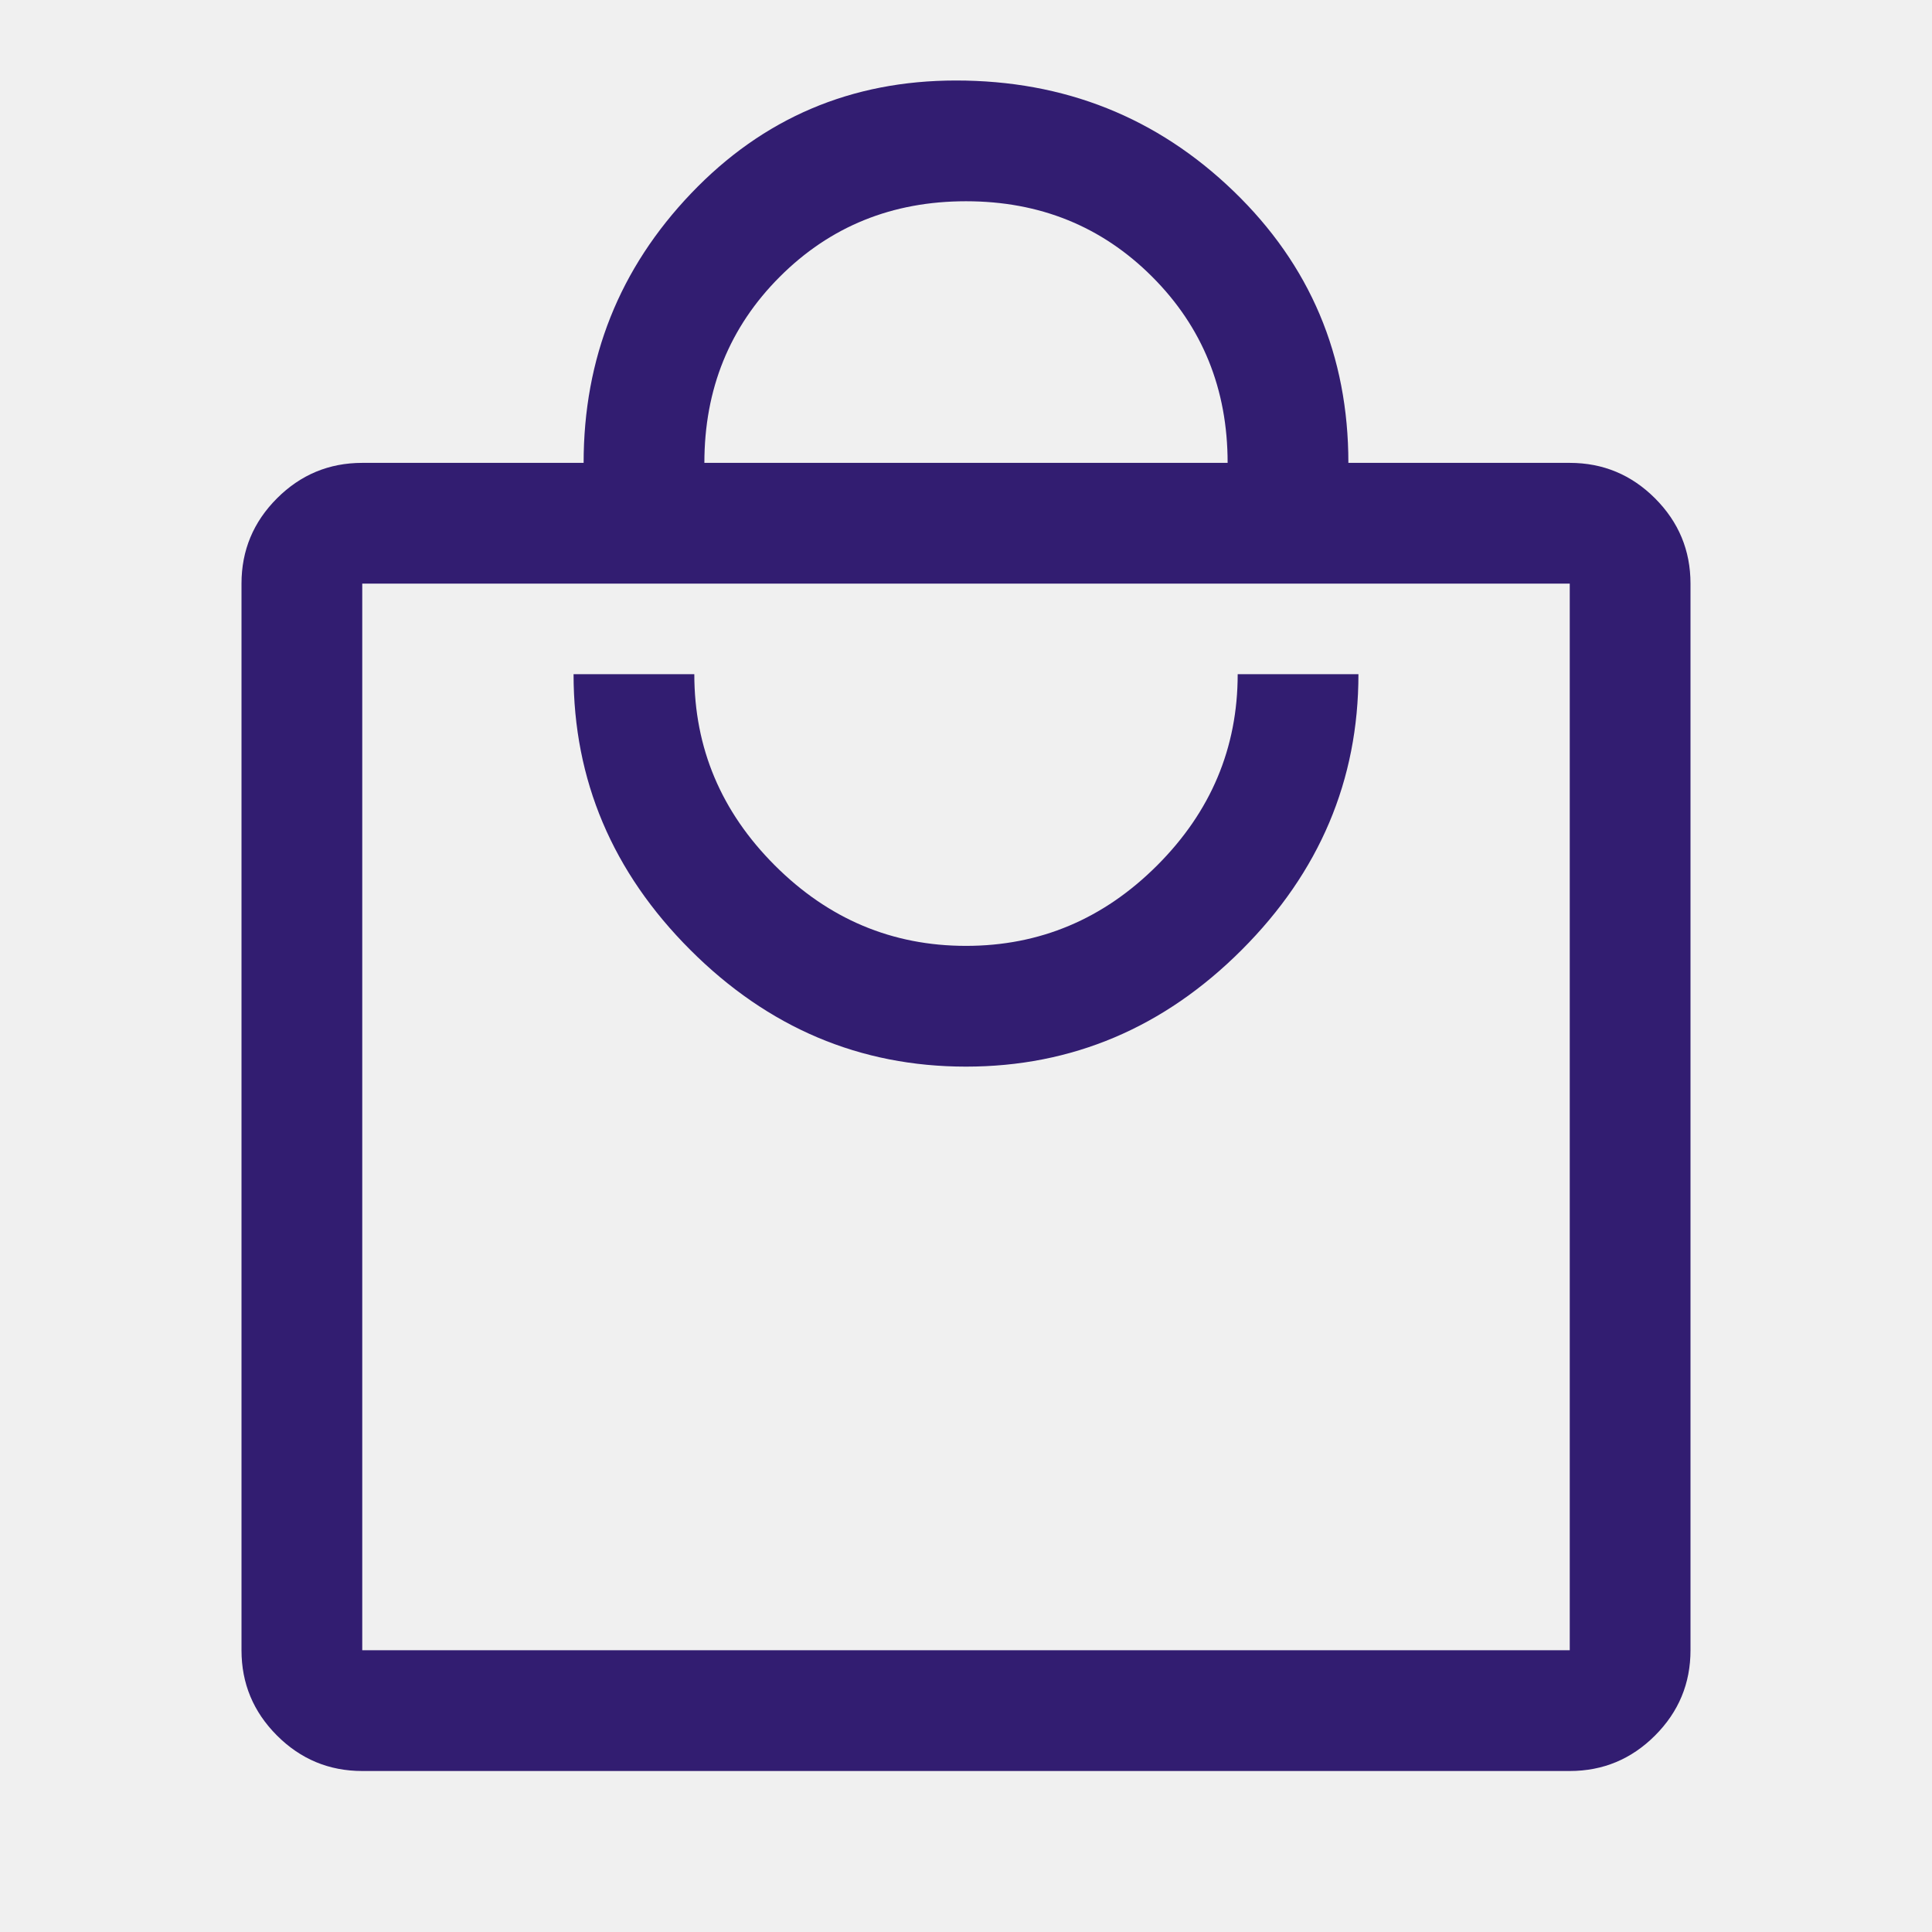
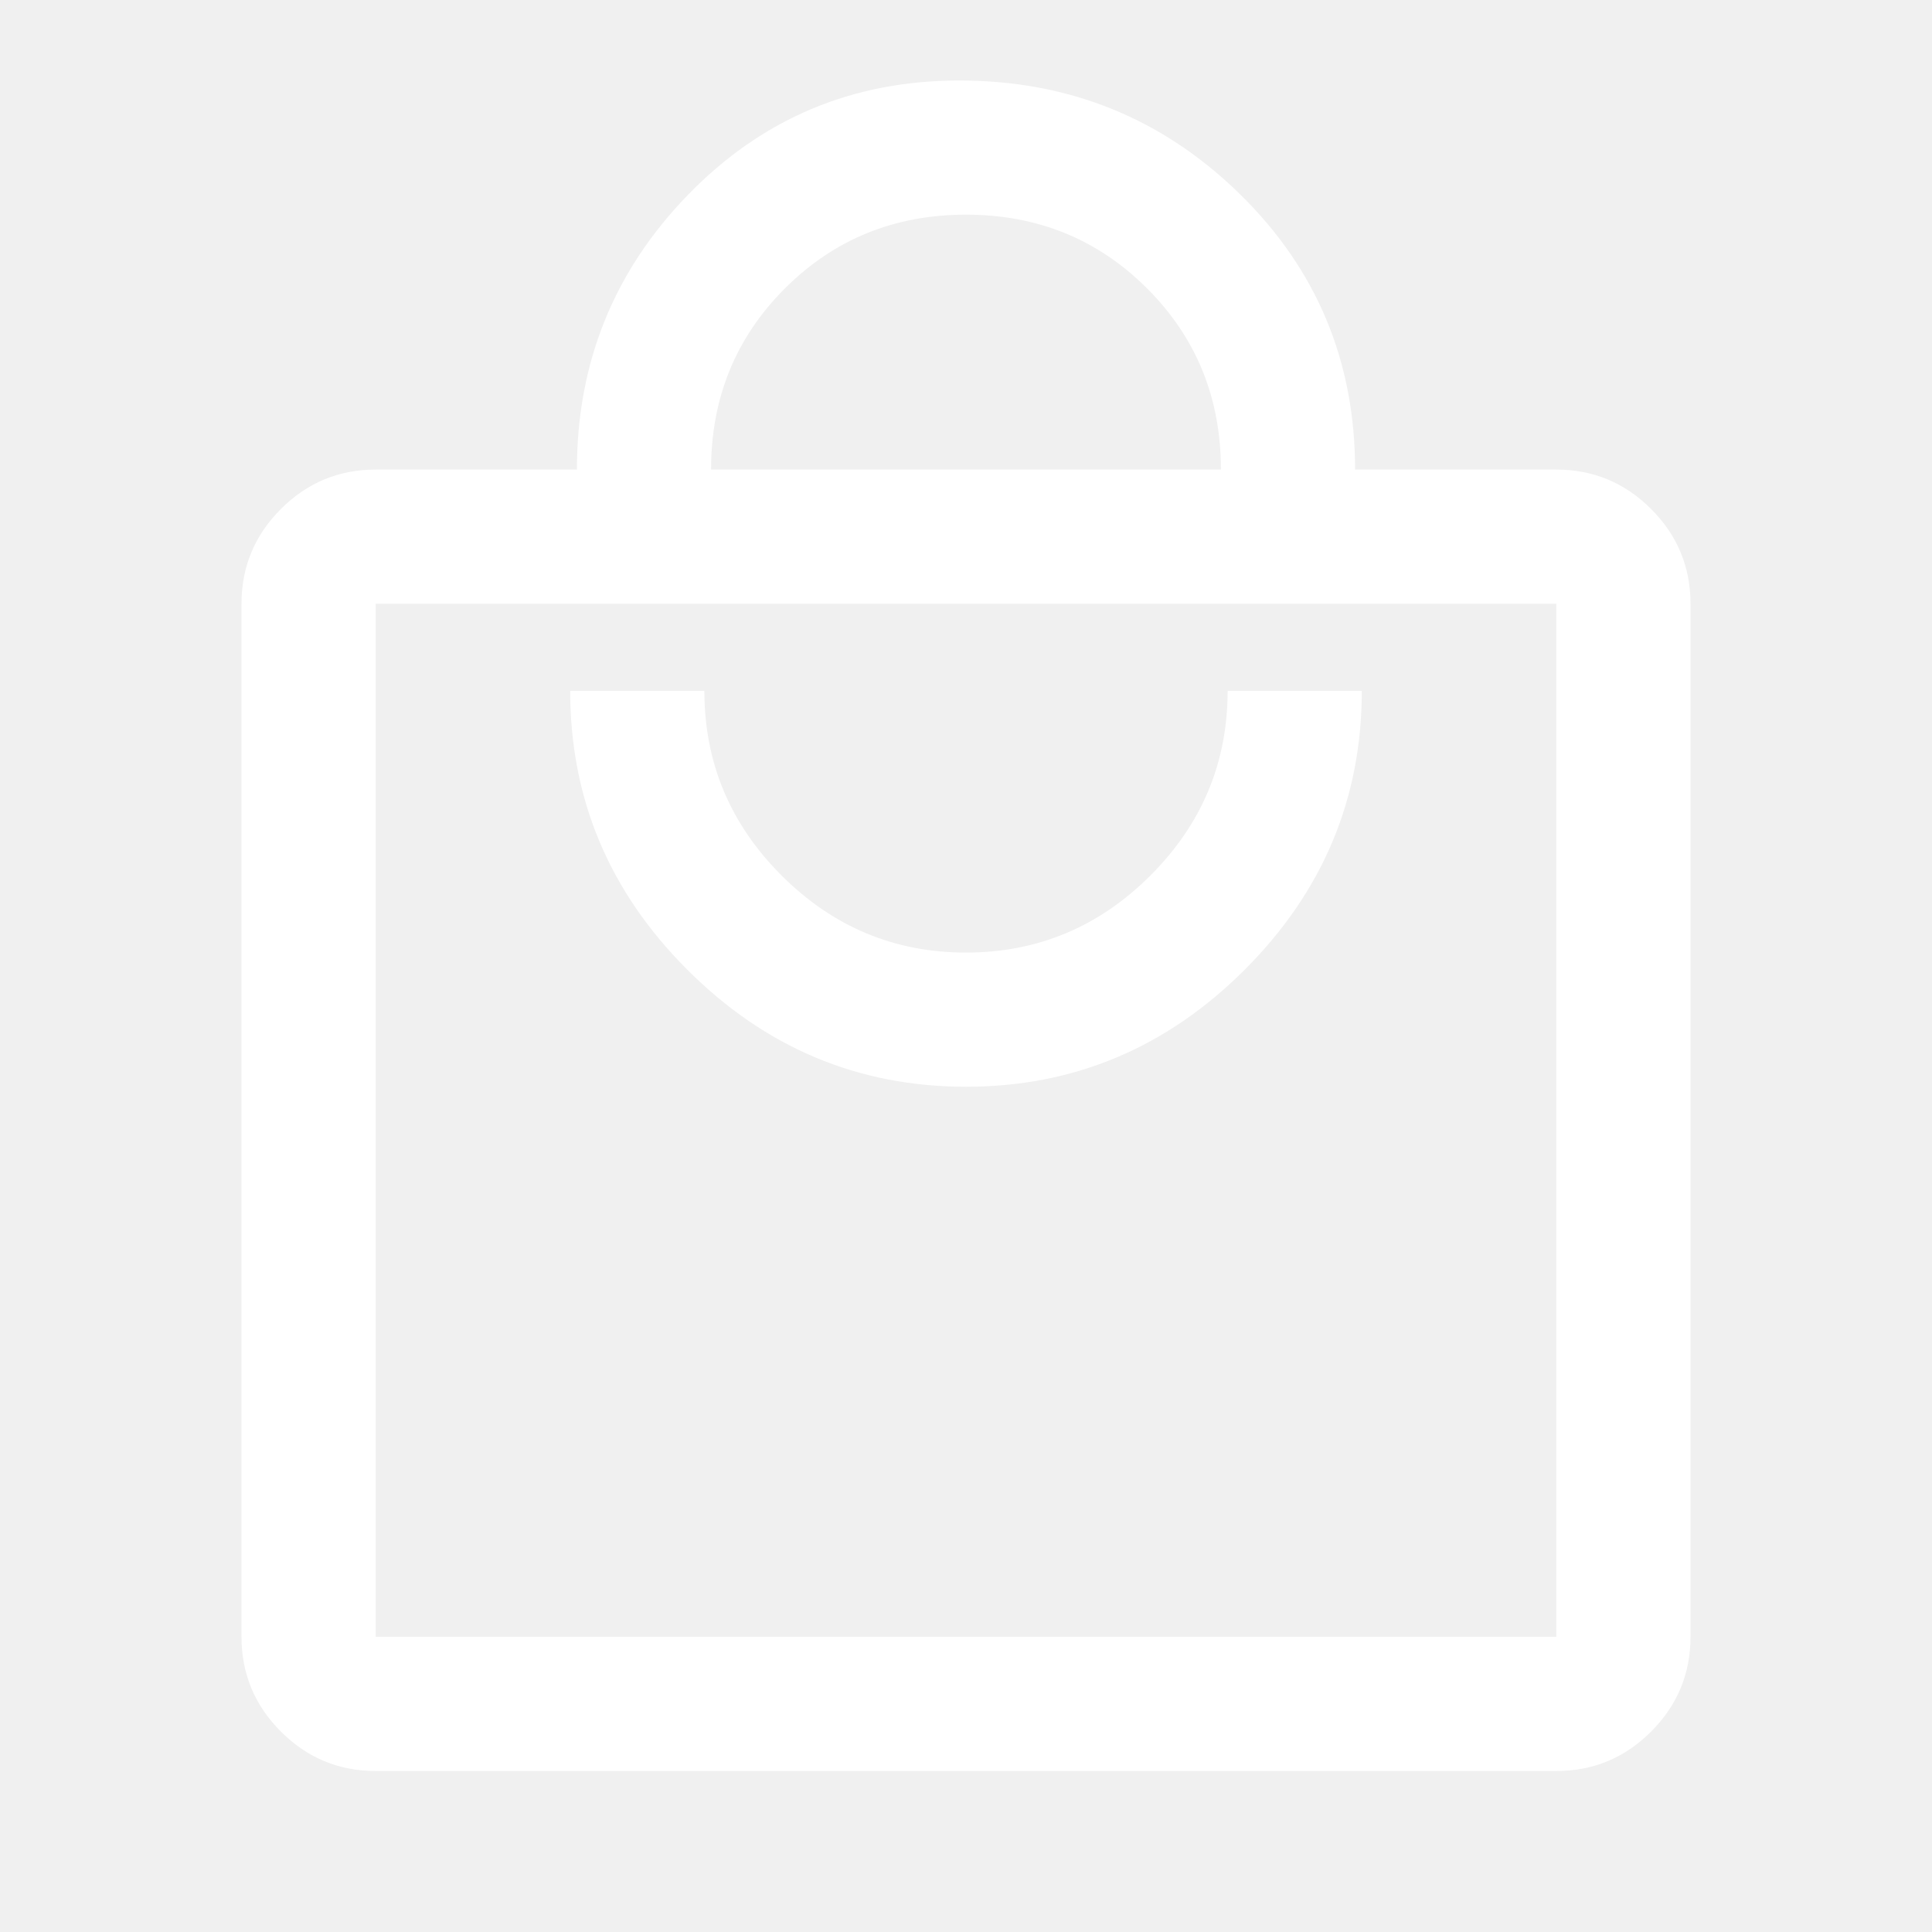
- <svg xmlns="http://www.w3.org/2000/svg" height="48px" viewBox="0 -960 960 960" width="48px" fill="#321D71">
-   <path d="M180-80q-24.75 0-42.37-17.63Q120-115.25 120-140v-530q0-24.75 17.63-42.38Q155.25-730 180-730h110q0-78 53.5-134T475-920q80.92 0 137.96 55Q670-810 670-730h110q24.75 0 42.38 17.62Q840-694.75 840-670v530q0 24.75-17.62 42.37Q804.75-80 780-80H180Zm0-60h600v-530H180v530Zm300-290q79 0 137-58t58-137h-60q0 55-40 95t-95 40q-55 0-95-40t-40-95h-60q0 79 58 137t137 58ZM350-730h260q0-55-37.5-92.5T480-860q-55 0-92.5 37.5T350-730ZM180-140v-530 530Z" />
+ <svg xmlns="http://www.w3.org/2000/svg" height="40px" viewBox="0 -960 960 960" width="40px" fill="#FFFFFF">
+   <path d="M186.67-80q-27.5 0-47.09-19.58Q120-119.17 120-146.67V-660q0-27.5 19.58-47.08 19.59-19.59 47.09-19.59h100q0-79.66 55.16-136.5Q397-920 476.67-920q81.61 0 139.14 56.17 57.52 56.16 57.52 137.16h100q27.5 0 47.09 19.59Q840-687.5 840-660v513.33q0 27.5-19.58 47.09Q800.83-80 773.33-80H186.67Zm0-66.67h586.66V-660H186.67v513.33ZM480-420q80.33 0 138.5-58.17 58.17-58.16 58.17-138.5H610q0 53.34-38.33 91.67-38.34 38.33-91.67 38.33T388.33-525Q350-563.33 350-616.67h-66.67q0 80.34 58.17 138.5Q399.67-420 480-420ZM353.33-726.67h253.34q0-53.33-36.67-90-36.67-36.66-90-36.66t-90 36.66q-36.67 36.67-36.67 90Zm-166.66 580V-660v513.33Z" />
</svg>
